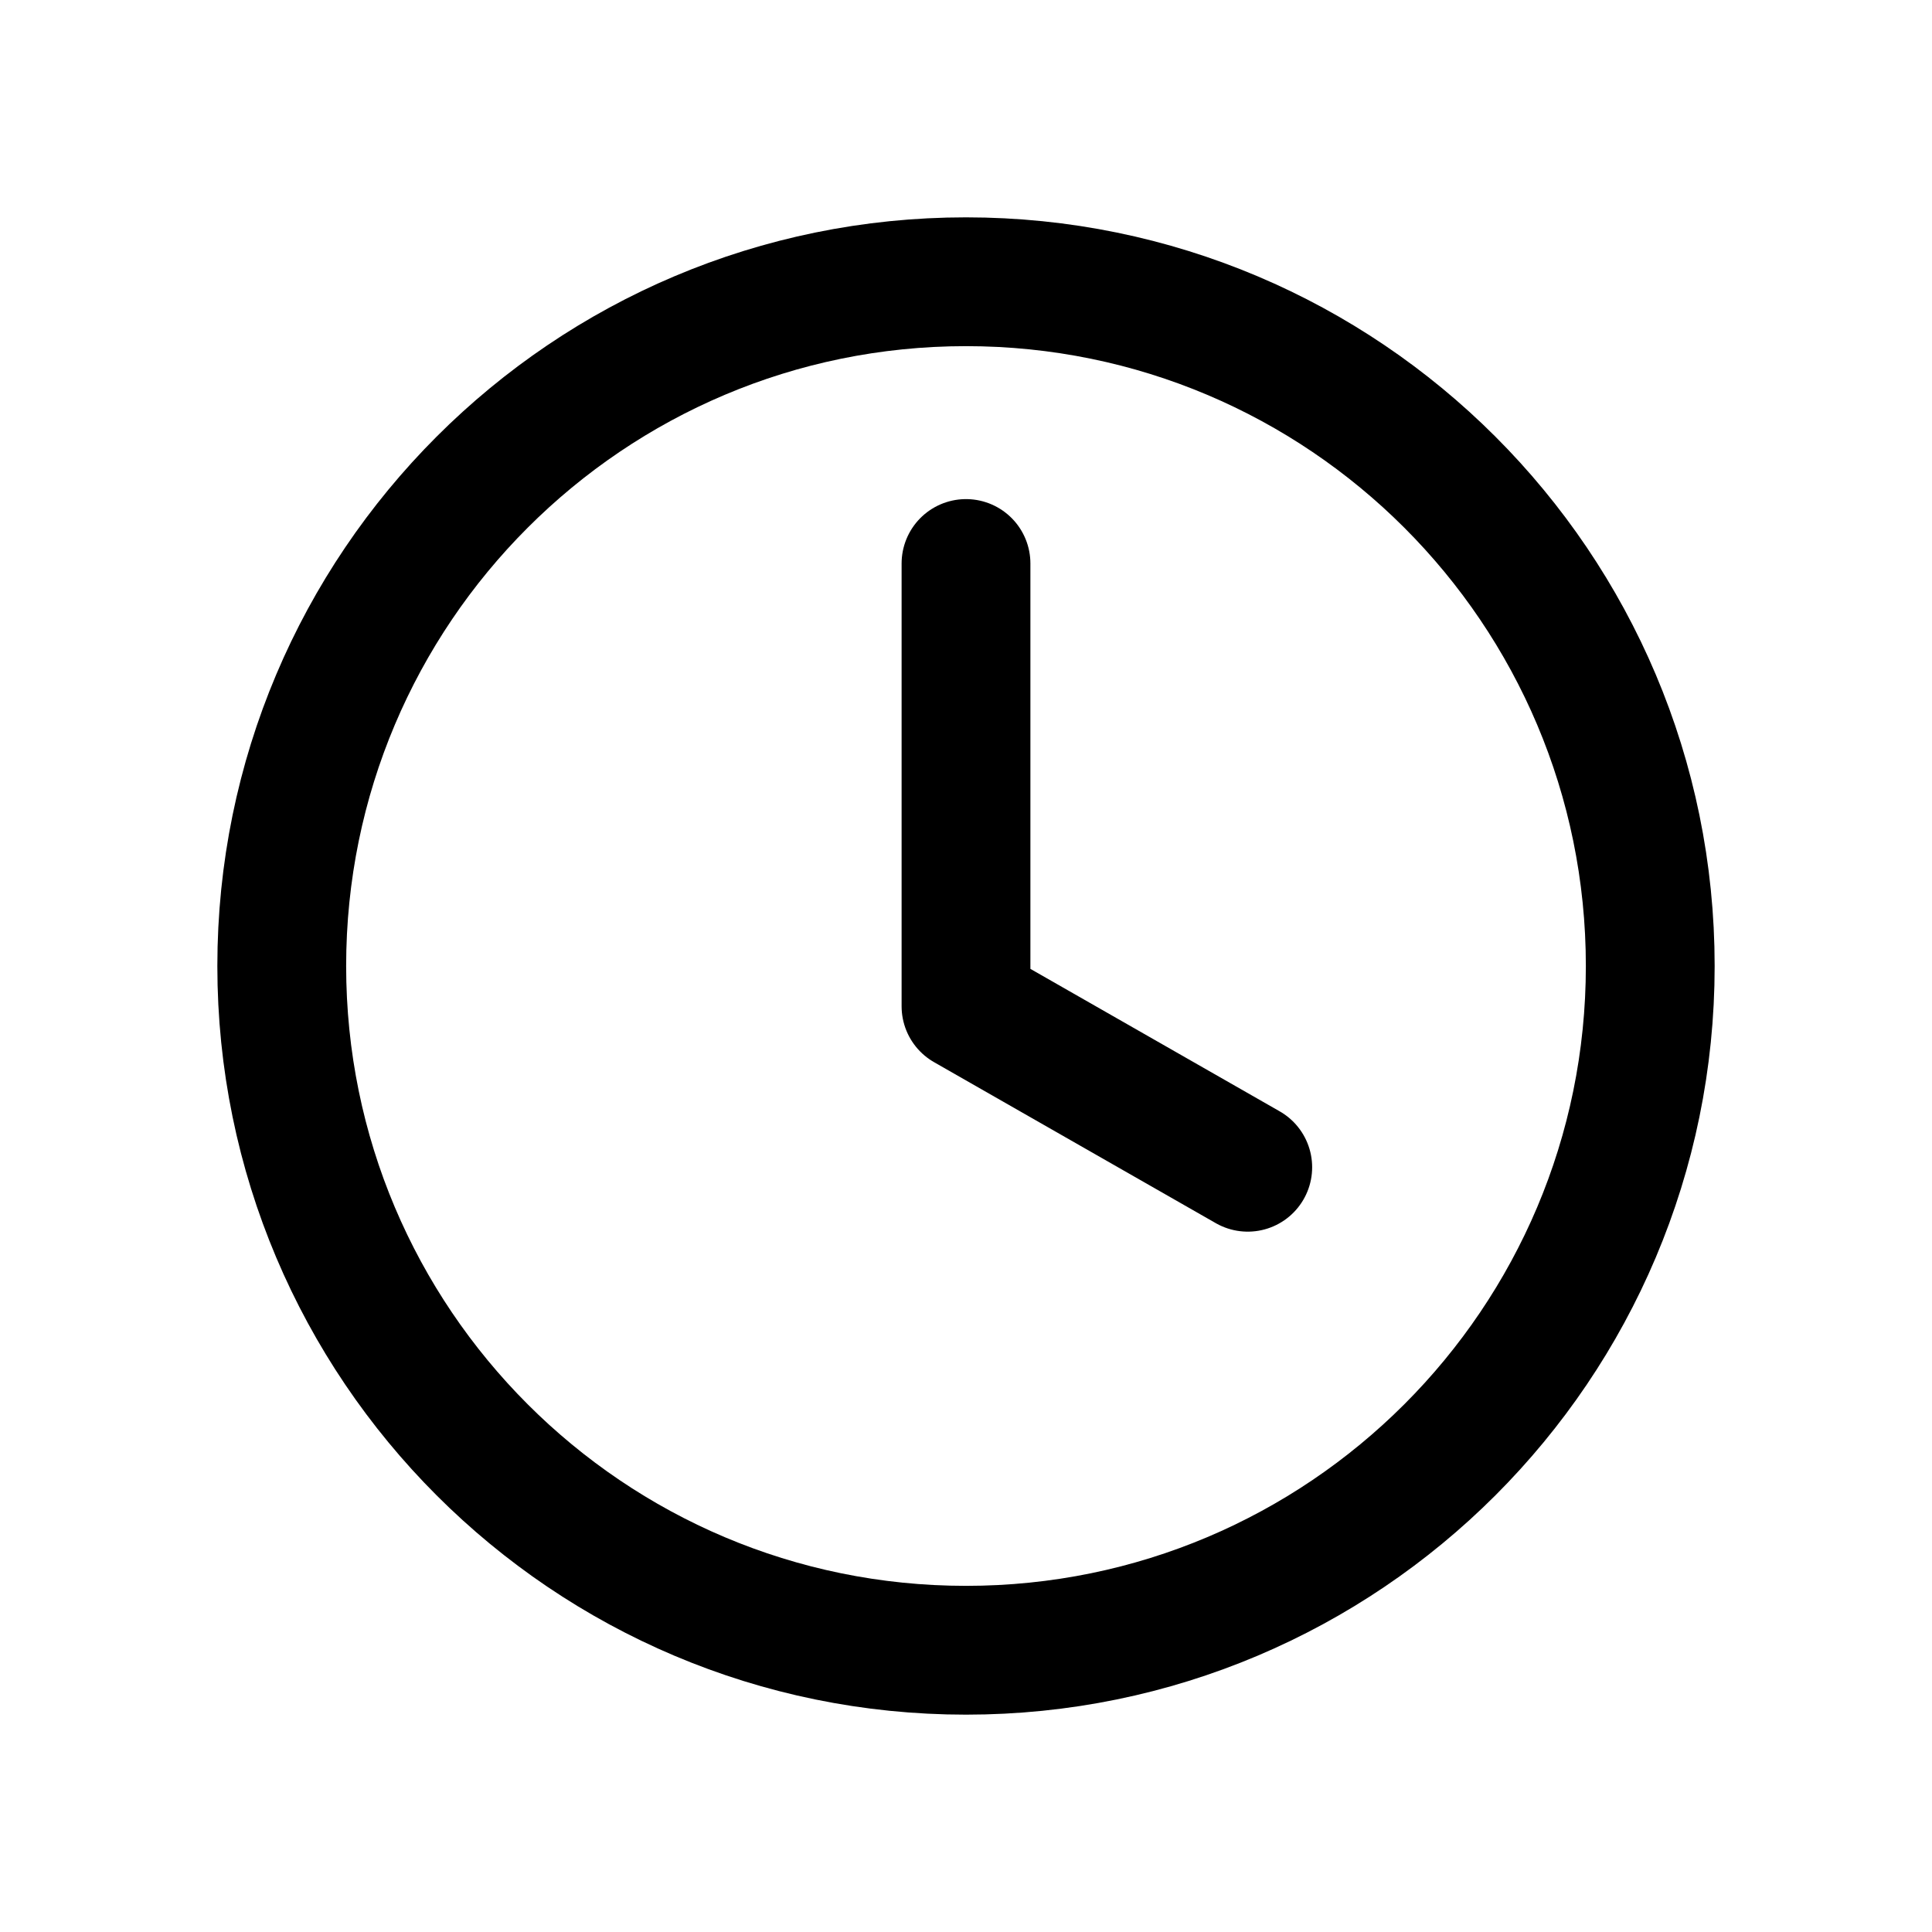
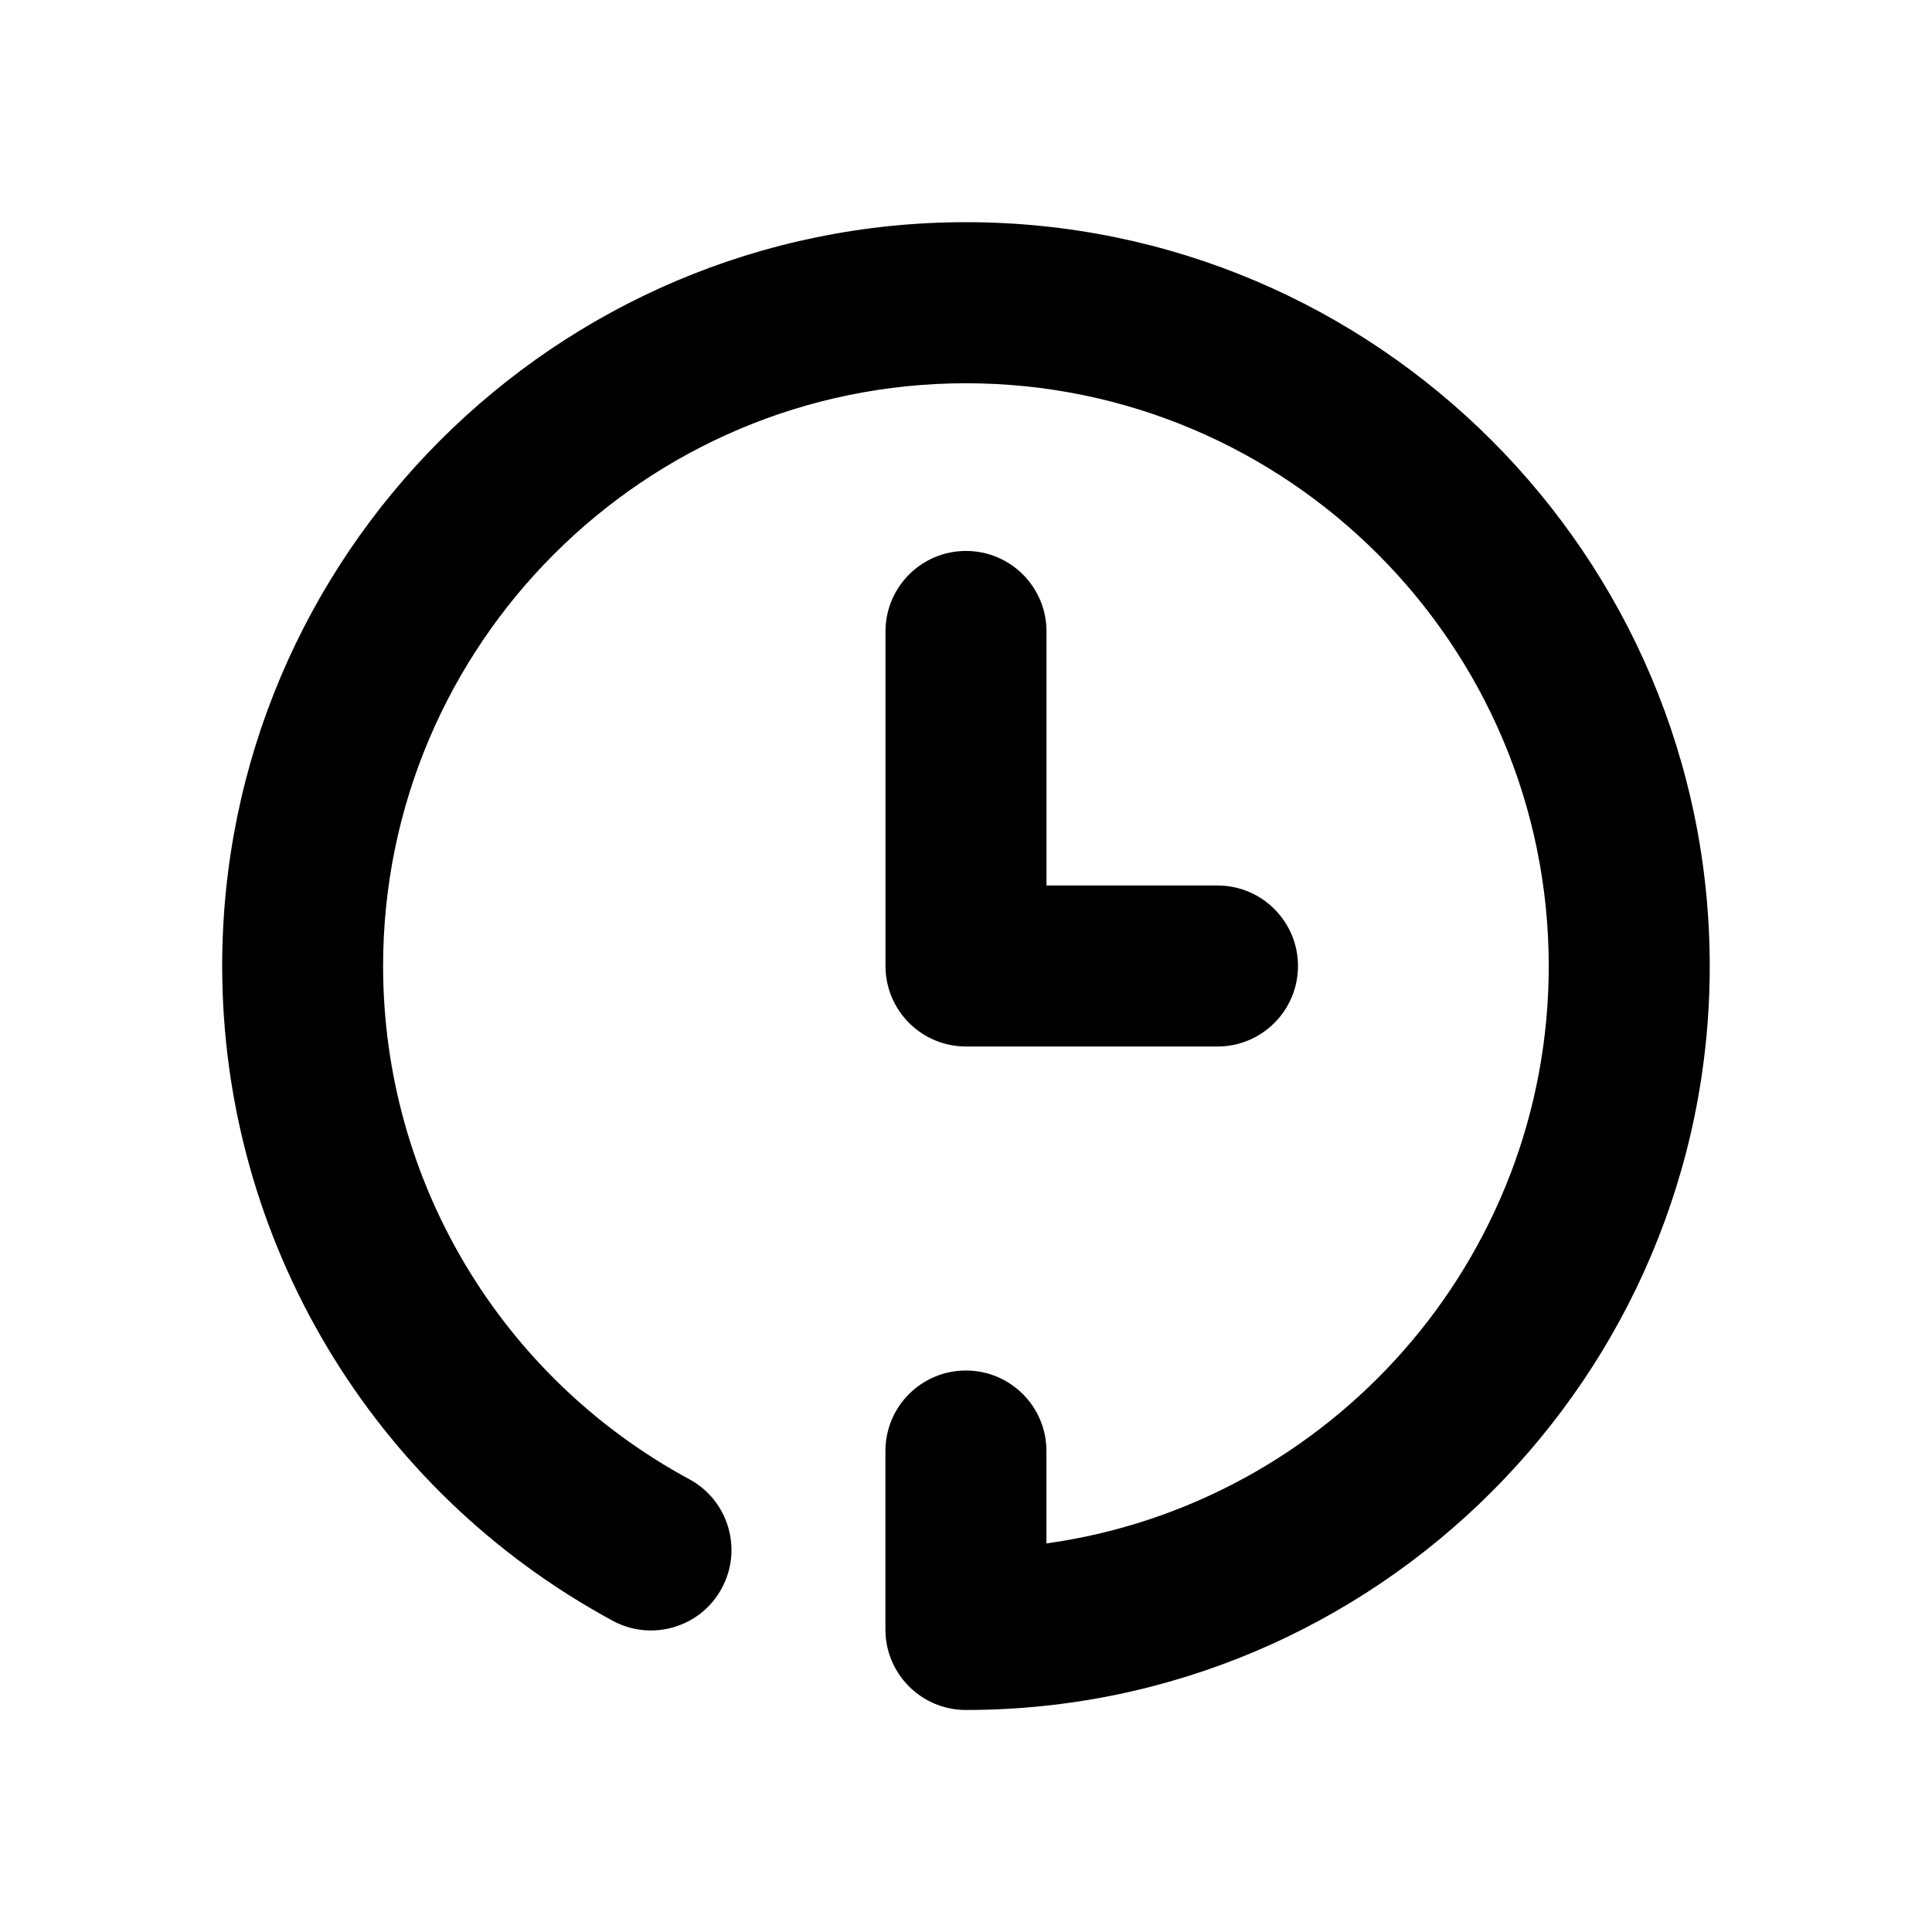
- <svg xmlns="http://www.w3.org/2000/svg" viewBox="0 0 48 48" width="48" height="48" fill="none" stroke="currentColor" stroke-width="3.2" stroke-linecap="round" stroke-linejoin="round">
-   <circle cx="24" cy="24" r="17" />
-   <path d="M24 14v11l7 4" />
+ <svg xmlns="http://www.w3.org/2000/svg" id="Layer_2" viewBox="0 0 24 24">
+   <path d="M7.611,20.134c.486.262,1.093.082,1.355-.404.263-.485.082-1.093-.404-1.355-2.346-1.269-3.803-3.711-3.803-6.374,0-3.992,3.248-7.24,7.24-7.24s7.24,3.248,7.24,7.24c0,3.653-2.719,6.683-6.24,7.172v-1.148c0-.553-.448-1-1-1s-1,.447-1,1v2.217c0,.553.448,1,1,1,5.095,0,9.24-4.146,9.24-9.24S17.095,2.76,12,2.76,2.76,6.905,2.76,12c0,3.398,1.859,6.515,4.852,8.134Z" />
+   <path d="M12,6.844c-.552,0-1,.447-1,1v4.156c0,.553.448,1,1,1h3.124c.552,0,1-.447,1-1s-.448-1-1-1h-2.124v-3.156c0-.553-.448-1-1-1Z" />
</svg>
